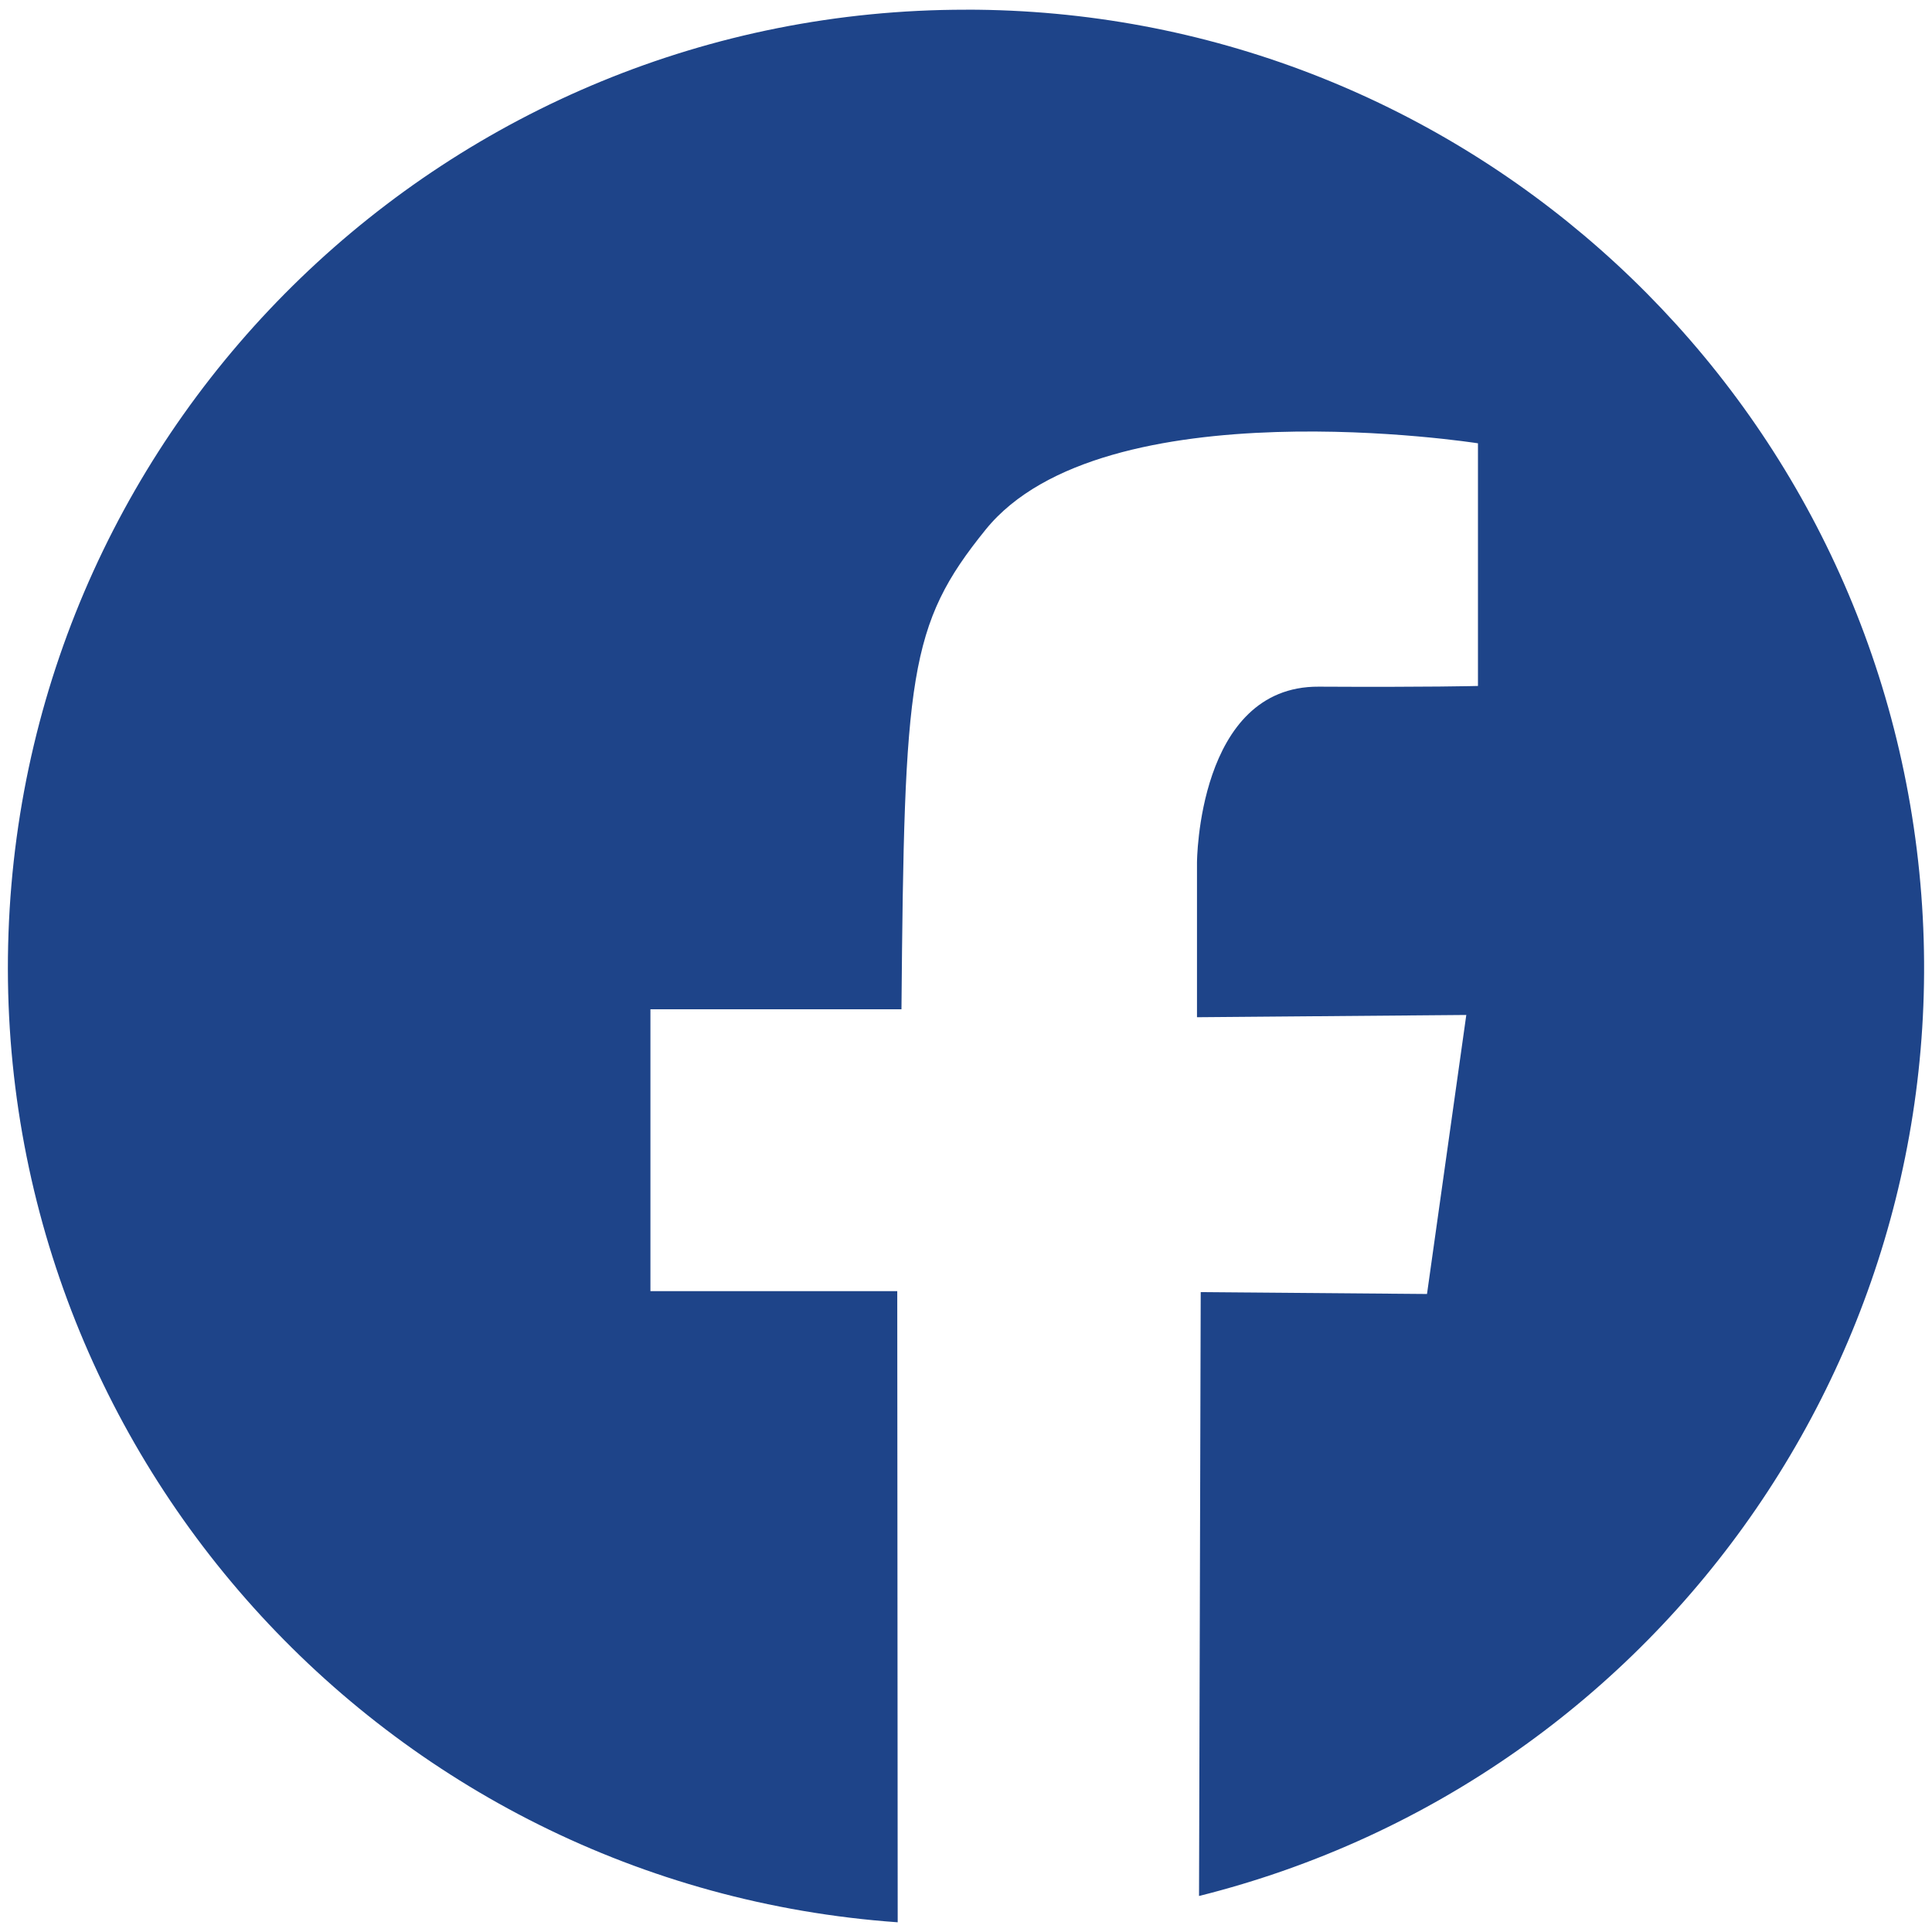
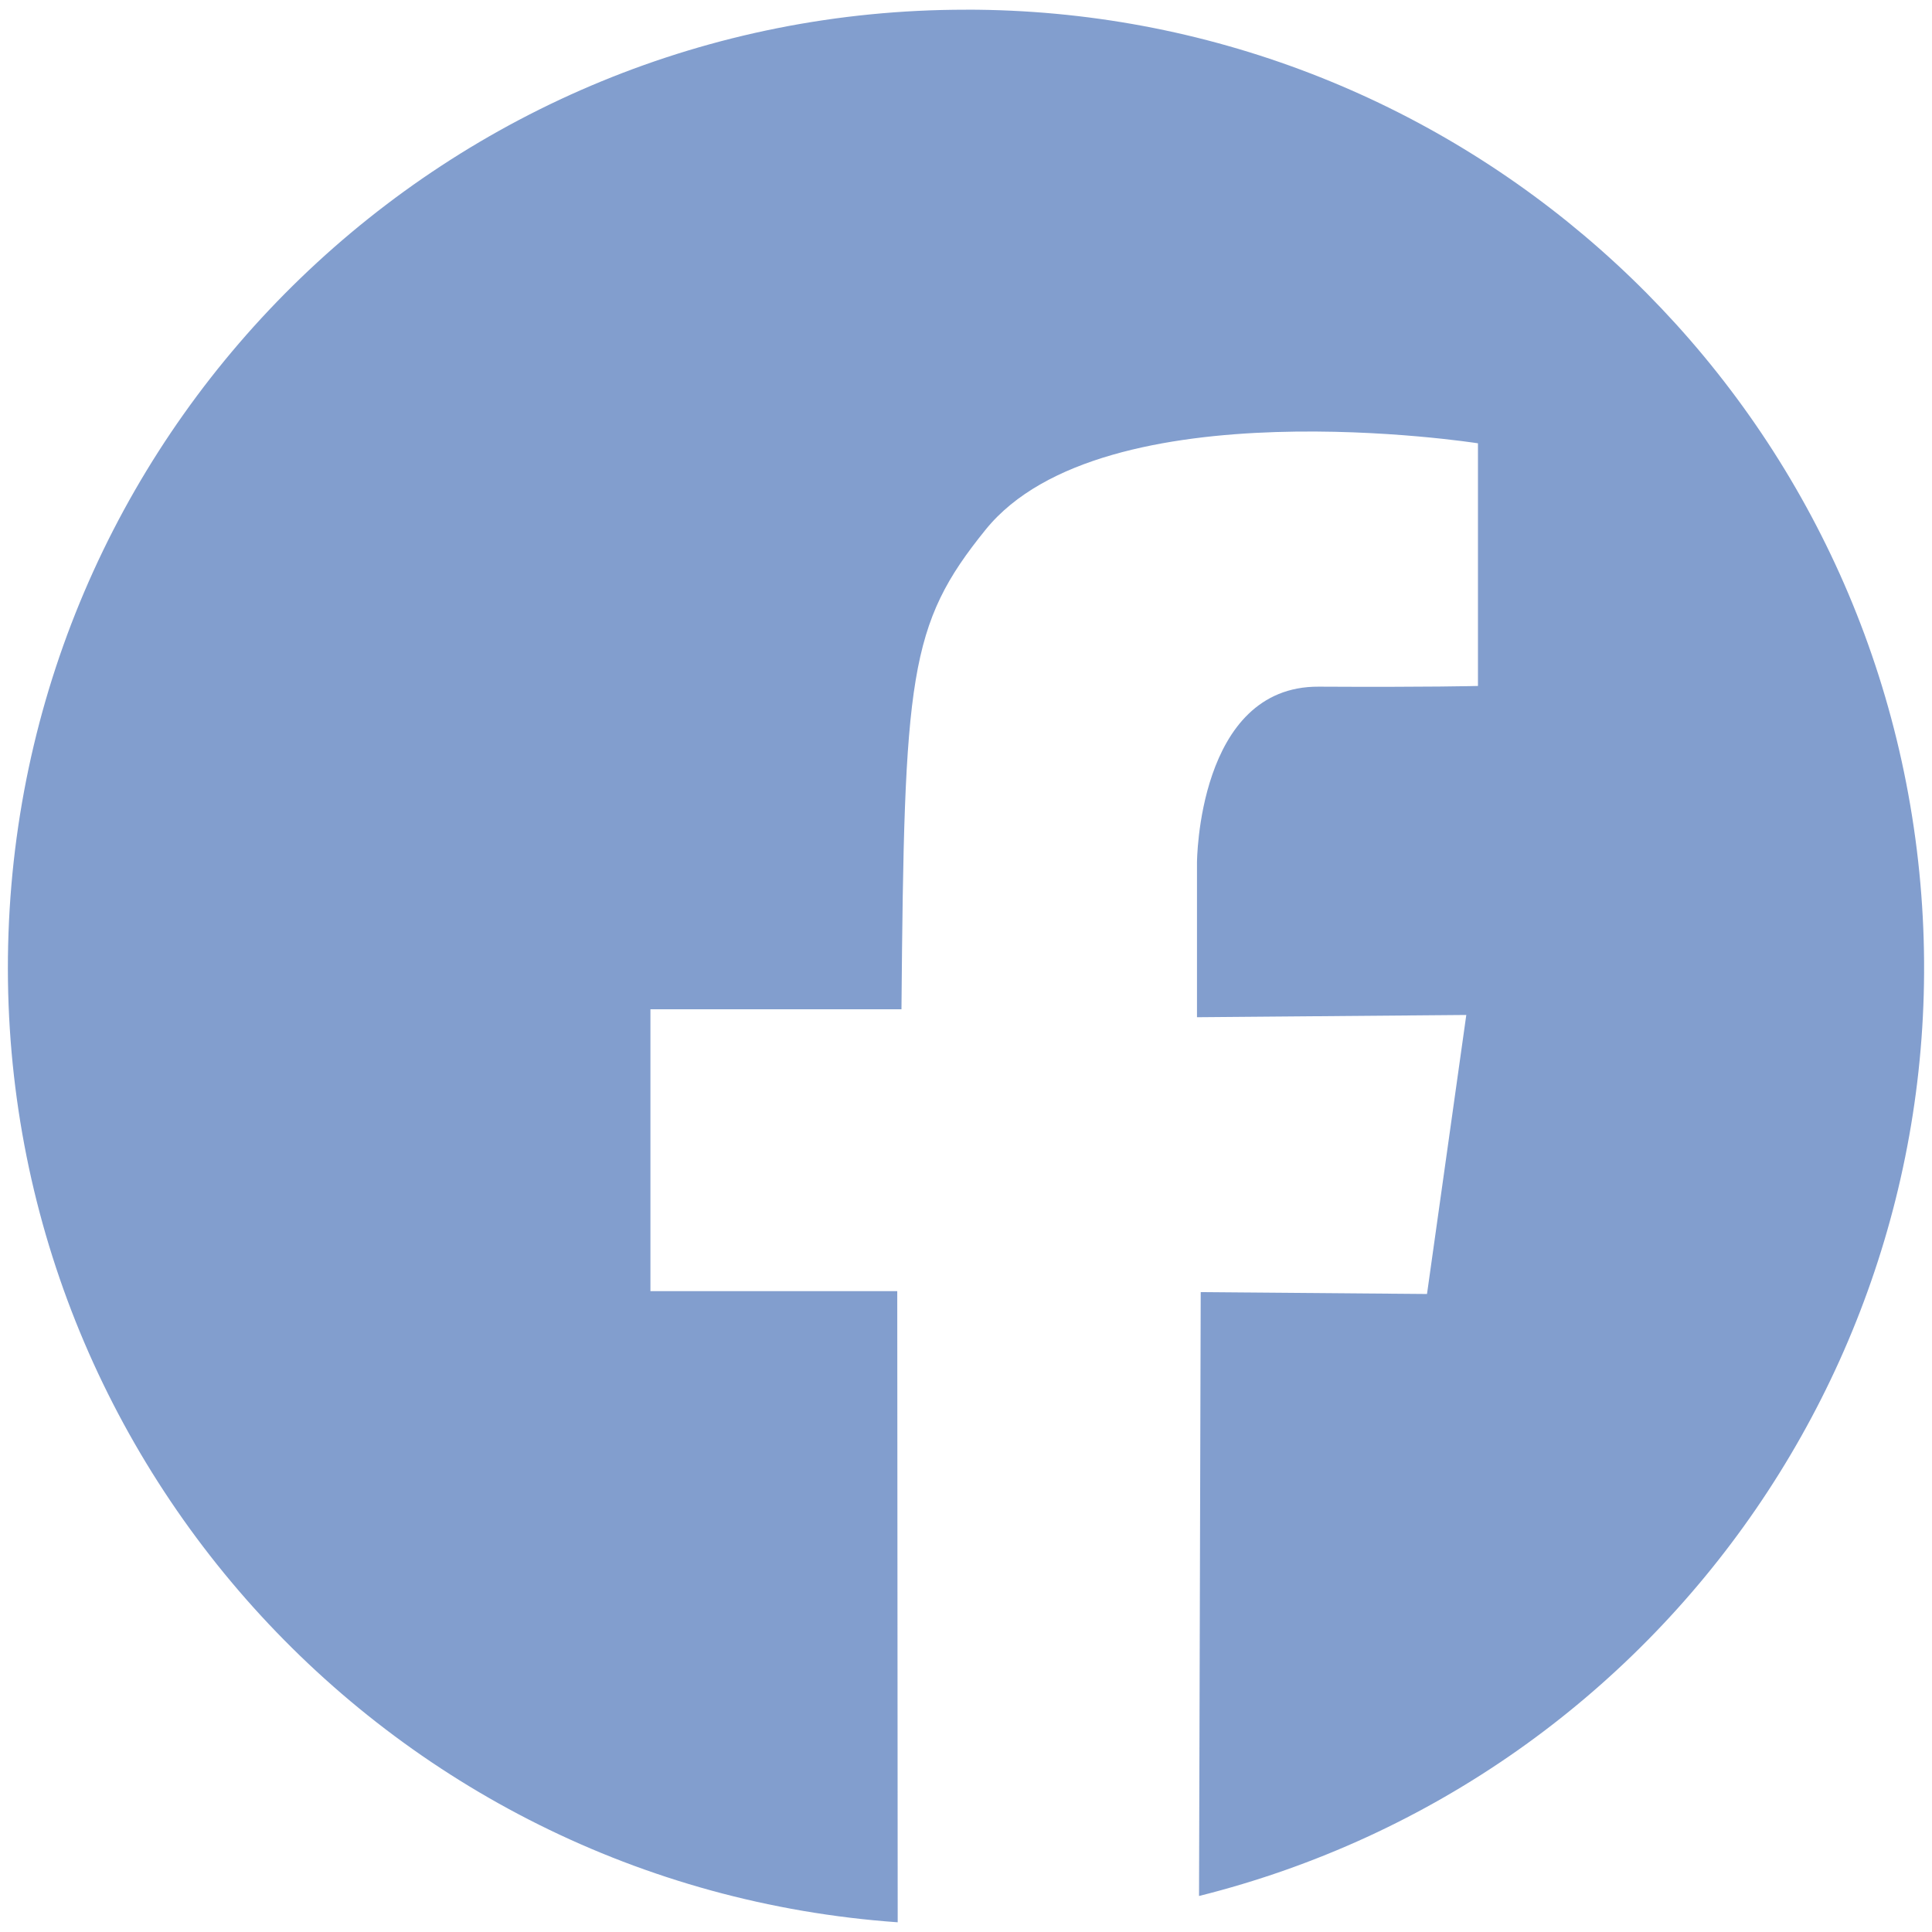
<svg xmlns="http://www.w3.org/2000/svg" data-name="Layer 1" viewBox="0 0 43.56 43.56">
-   <path d="M21.78.219a21.588 21.588 0 0 0-1.54 43.122l-.01-14.23h-5.565v-6.355h5.66c.064-7.527.159-8.665 1.898-10.815 2.649-3.272 11.1-1.946 11.1-1.946v5.471s-1.123.03-3.59.016c-2.735-.016-2.745 3.969-2.745 3.969v3.484l6.072-.051-.886 6.291-5.102-.042-.038 13.615A21.588 21.588 0 0 0 21.78.218Z" style="fill:#1e4489" />
+   <path d="M21.78.219a21.588 21.588 0 0 0-1.54 43.122l-.01-14.23h-5.565v-6.355h5.66c.064-7.527.159-8.665 1.898-10.815 2.649-3.272 11.1-1.946 11.1-1.946v5.471s-1.123.03-3.59.016c-2.735-.016-2.745 3.969-2.745 3.969v3.484l6.072-.051-.886 6.291-5.102-.042-.038 13.615A21.588 21.588 0 0 0 21.78.218Z" style="fill:#829ece" />
</svg>
